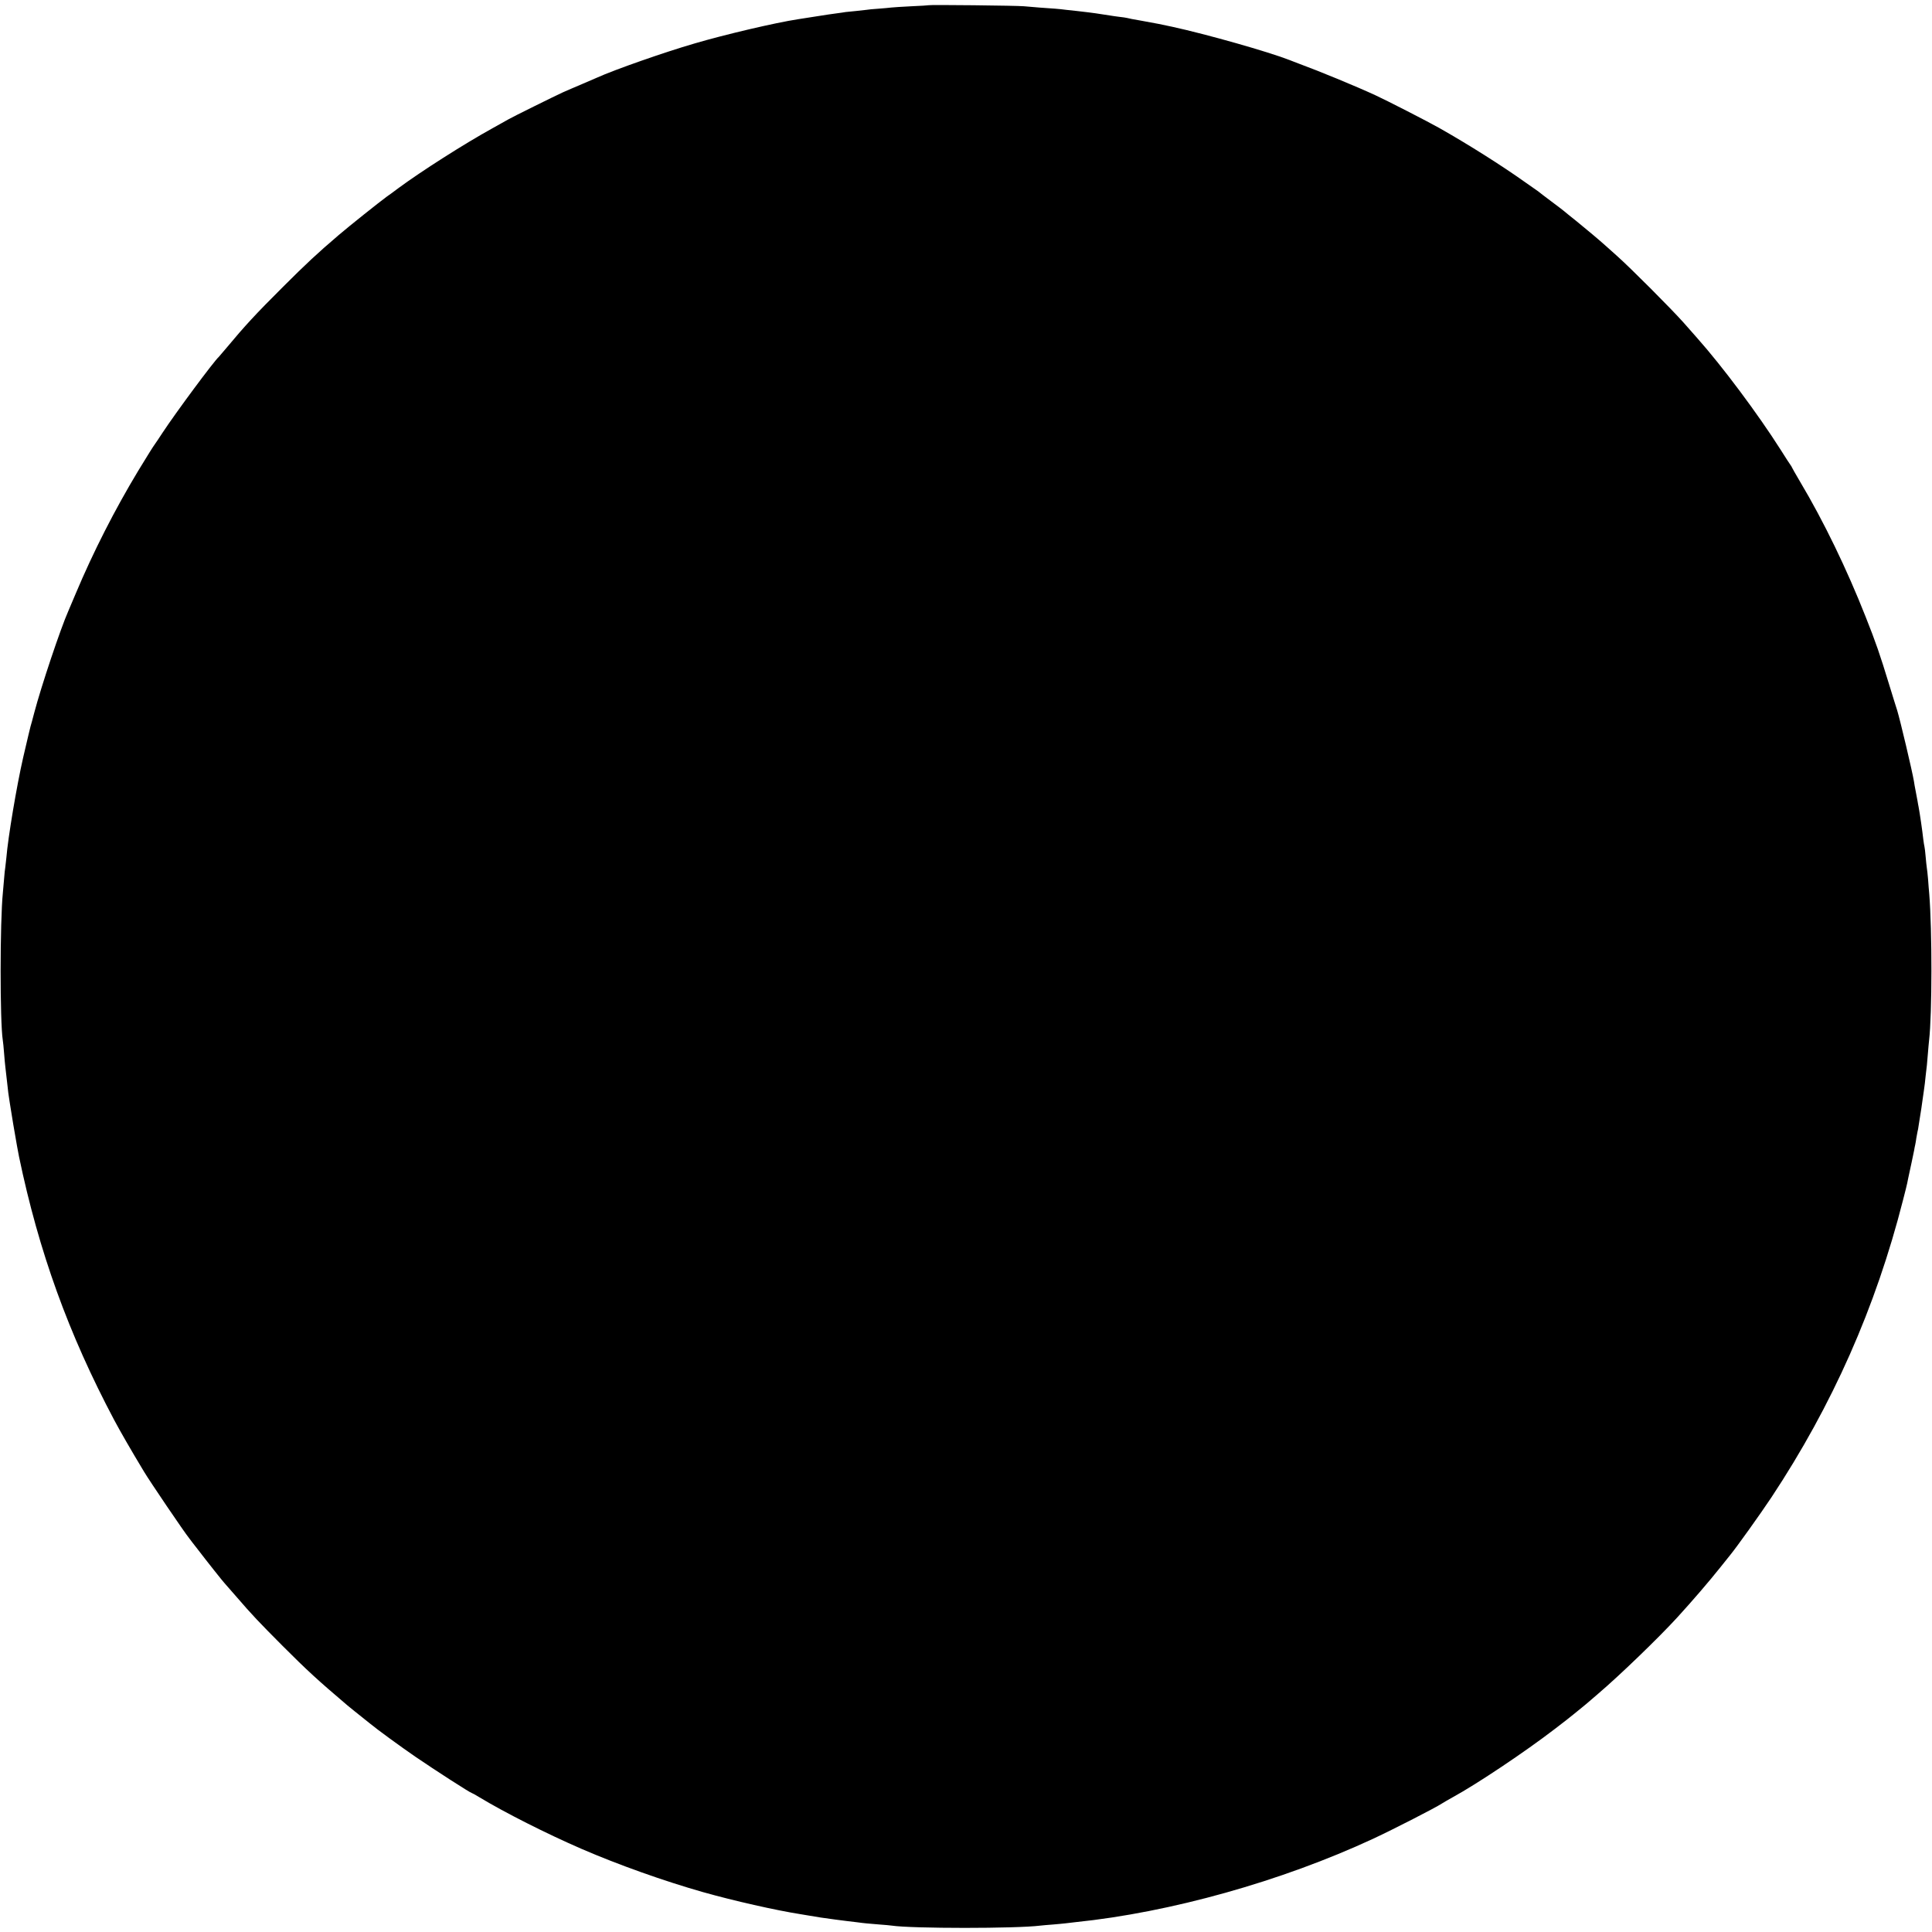
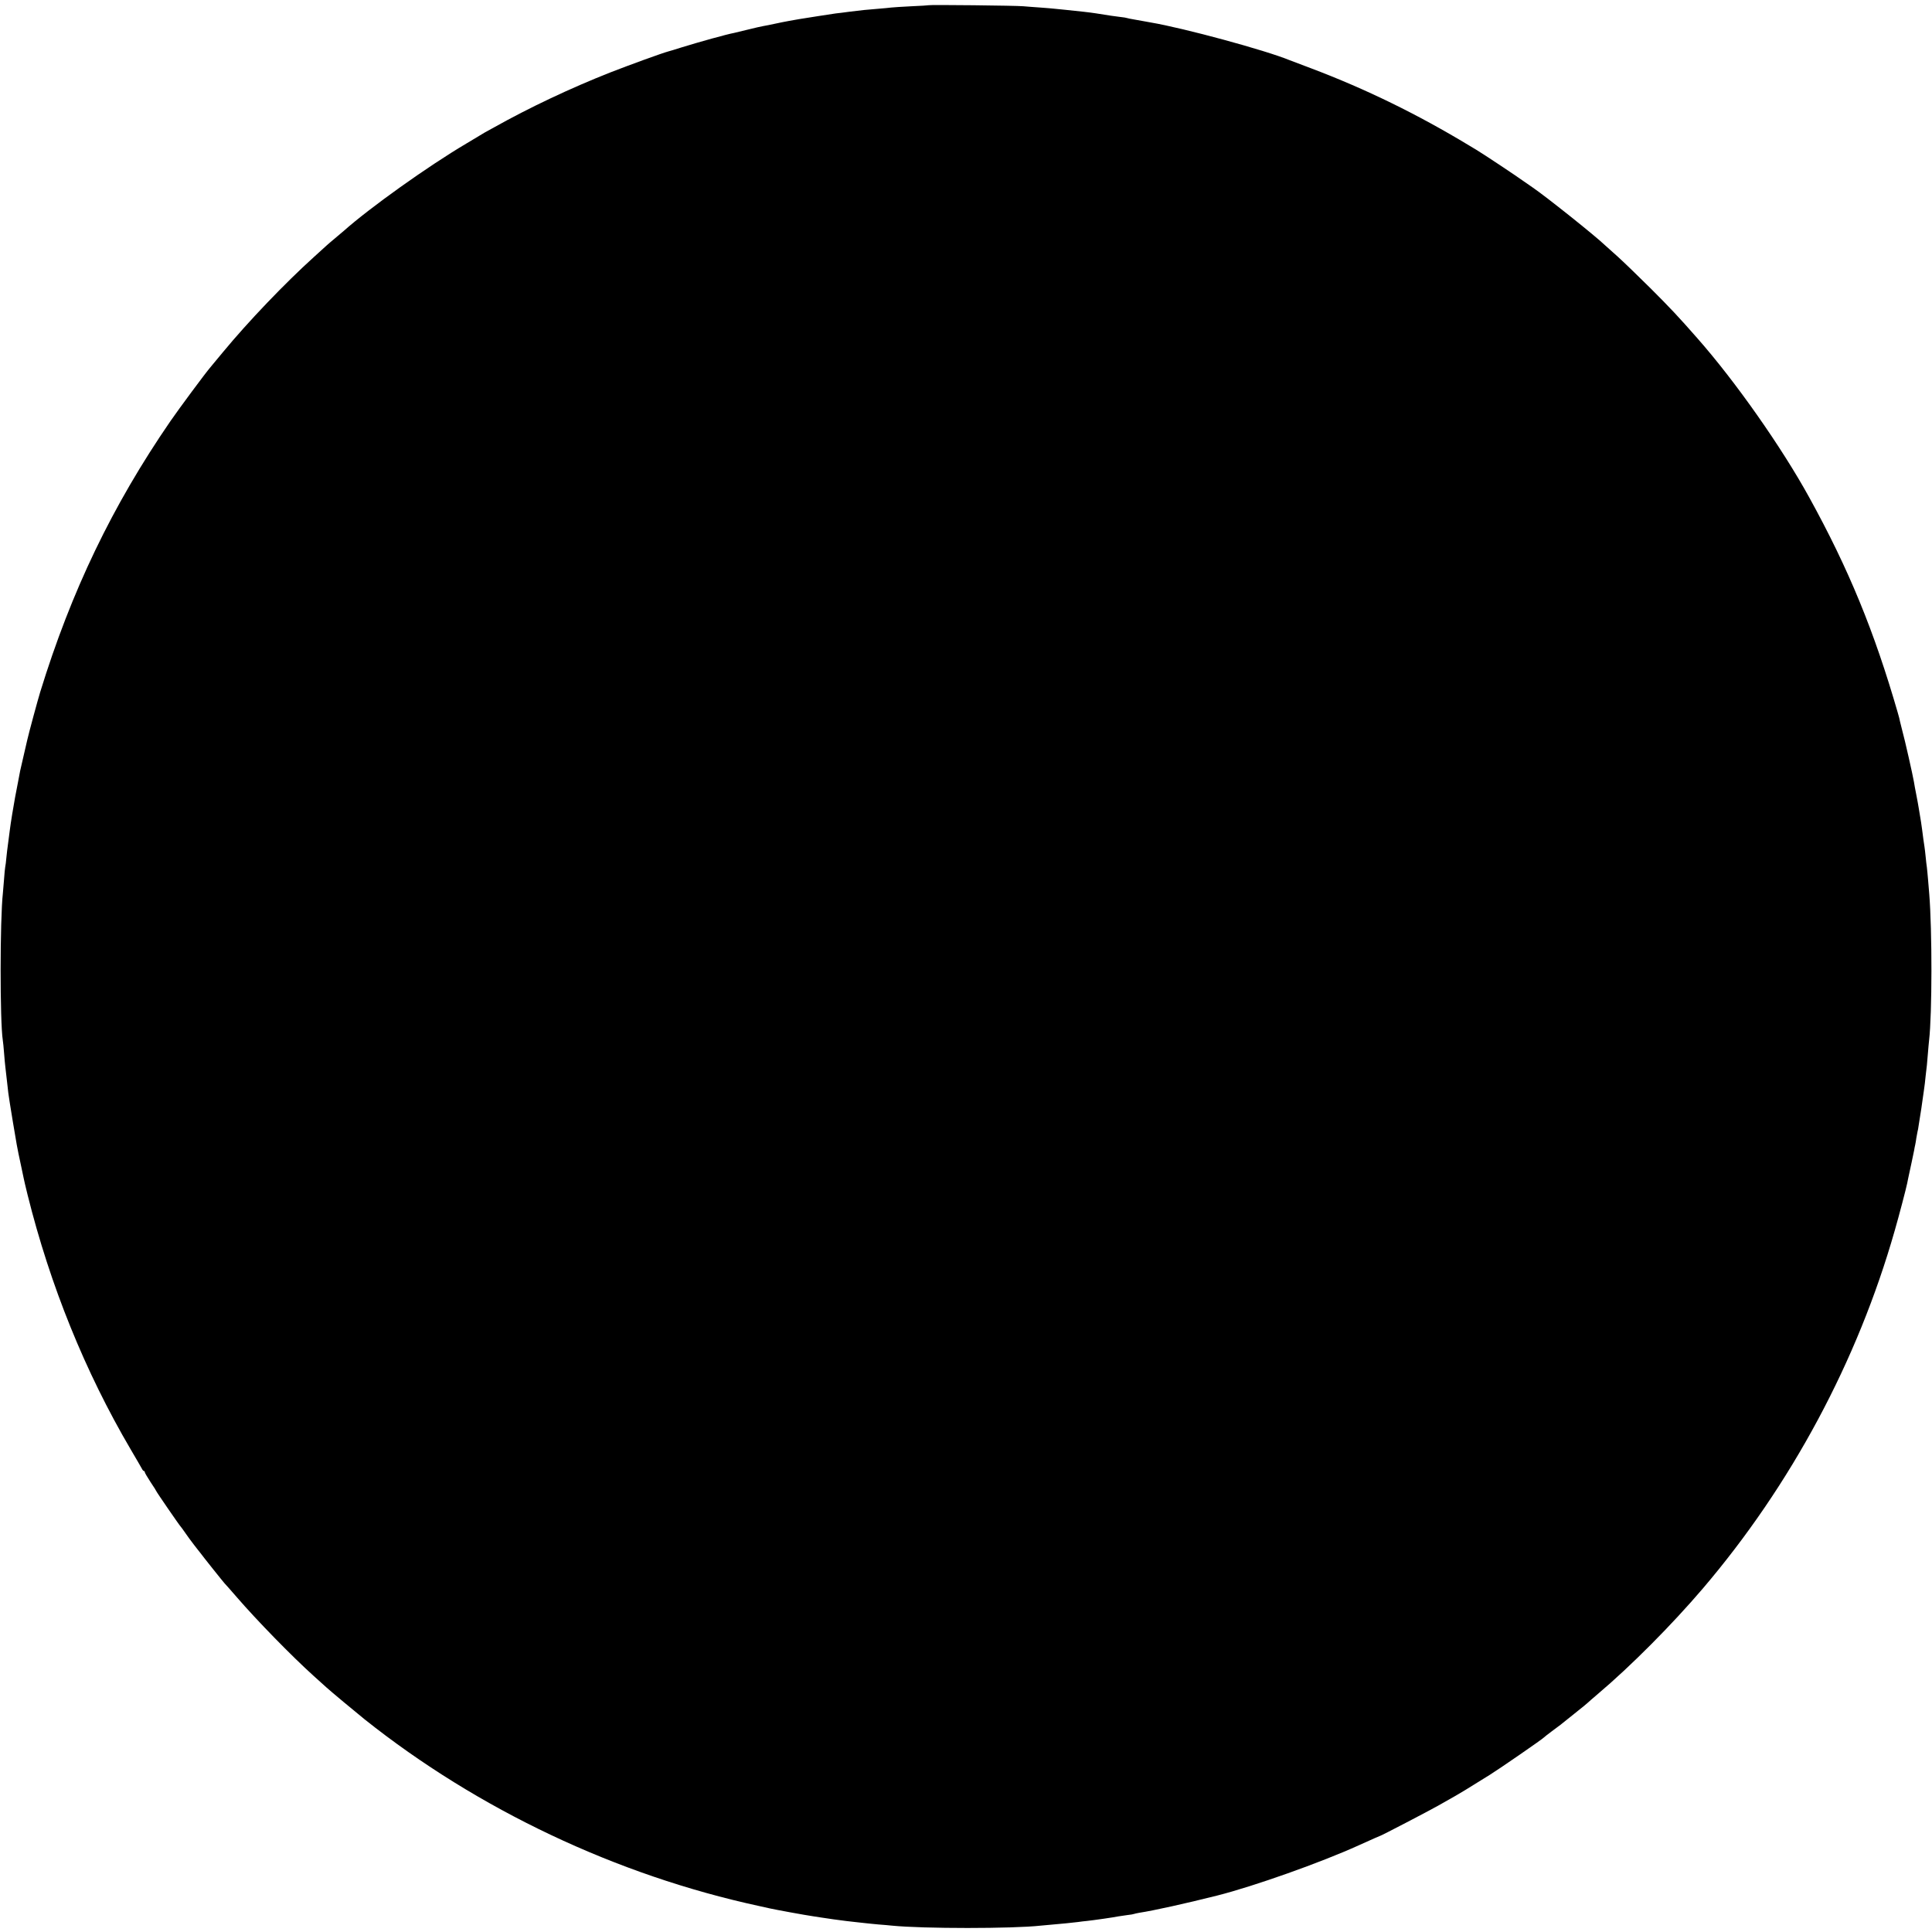
<svg xmlns="http://www.w3.org/2000/svg" version="1.0" width="1668pt" height="1668pt" viewBox="0 0 1668 1668" preserveAspectRatio="xMidYMid meet">
  <g transform="translate(0,1668) scale(0.1,-0.1)" fill="#000000" stroke="none">
-     <path d="M8018 16635 c-1 -1 -68 -6 -148 -9 -80 -4 -158 -9 -175 -11 -16 -2 -66 -7 -110 -10 -44 -3 -91 -7 -105 -10 -14 -2 -54 -6 -90 -10 -36 -3 -76 -7 -90 -9 -14 -3 -47 -7 -75 -11 -27 -3 -106 -15 -175 -26 -69 -11 -141 -22 -160 -25 -196 -30 -631 -132 -896 -210 -258 -75 -689 -226 -839 -294 -11 -5 -69 -30 -130 -56 -60 -25 -135 -58 -165 -71 -64 -29 -448 -219 -470 -233 -8 -5 -73 -41 -143 -80 -237 -131 -611 -369 -807 -514 -41 -31 -86 -64 -100 -73 -68 -50 -328 -257 -420 -336 -178 -152 -278 -245 -480 -447 -233 -232 -326 -333 -486 -525 -32 -38 -61 -72 -64 -75 -43 -38 -370 -479 -486 -655 -32 -49 -62 -94 -67 -100 -16 -22 -57 -87 -144 -230 -202 -335 -388 -700 -539 -1059 -30 -72 -59 -140 -64 -151 -67 -151 -234 -649 -295 -881 -14 -54 -28 -106 -31 -114 -5 -18 -22 -90 -64 -270 -56 -245 -131 -691 -145 -865 -3 -27 -7 -63 -9 -80 -3 -16 -8 -64 -11 -105 -4 -41 -8 -93 -10 -115 -26 -255 -26 -1118 -1 -1275 3 -14 7 -63 11 -110 4 -47 8 -101 11 -120 4 -37 9 -78 20 -175 3 -33 8 -69 10 -80 2 -10 6 -37 9 -60 3 -22 17 -105 30 -185 33 -192 36 -208 49 -275 171 -822 428 -1532 822 -2275 54 -101 140 -251 257 -445 50 -84 349 -525 390 -575 6 -9 41 -54 77 -100 67 -88 220 -281 230 -290 3 -3 50 -57 105 -120 132 -153 188 -212 395 -420 215 -215 300 -293 560 -514 23 -19 92 -75 144 -116 10 -8 33 -26 50 -40 64 -53 266 -200 391 -286 171 -117 477 -314 488 -314 3 0 34 -17 68 -38 217 -131 575 -312 879 -444 319 -138 710 -277 1047 -373 269 -76 633 -158 843 -191 14 -2 41 -7 60 -10 57 -10 73 -12 115 -19 92 -13 178 -25 223 -30 26 -3 67 -8 92 -11 64 -9 94 -11 190 -19 47 -3 96 -8 110 -10 174 -26 1076 -26 1280 0 19 2 71 7 115 10 44 4 91 8 105 10 14 2 52 6 85 10 820 84 1779 353 2570 720 180 84 539 268 595 305 14 9 57 34 95 55 205 112 621 390 880 589 72 55 144 111 160 125 17 14 51 42 75 61 24 19 48 40 54 45 6 6 45 39 86 74 183 156 518 479 680 656 136 149 271 306 374 435 37 47 75 94 84 105 55 67 259 352 356 498 526 795 900 1638 1136 2567 18 69 34 134 36 145 2 11 6 29 8 40 16 72 48 224 52 245 2 14 6 34 9 46 3 12 7 39 10 60 4 21 8 46 10 54 3 8 7 33 10 55 3 22 10 65 15 95 5 30 12 75 15 100 3 25 10 72 15 105 5 33 12 89 15 125 4 36 9 79 11 95 2 17 6 64 9 105 3 41 8 91 10 110 26 222 27 948 1 1265 -3 28 -7 84 -10 125 -4 41 -8 86 -11 100 -2 14 -7 57 -10 95 -3 39 -8 77 -10 85 -2 8 -7 36 -10 62 -8 75 -31 231 -41 283 -2 11 -7 34 -9 50 -3 17 -10 55 -16 85 -6 30 -13 69 -15 85 -16 94 -119 528 -144 610 -6 17 -37 118 -70 225 -80 262 -114 361 -203 585 -162 411 -363 826 -564 1163 -40 68 -73 126 -73 128 0 3 -5 10 -10 17 -6 7 -45 68 -88 136 -193 304 -501 717 -718 961 -17 19 -71 80 -119 135 -107 120 -457 471 -574 575 -46 41 -89 80 -95 85 -55 50 -170 146 -256 216 -58 46 -107 86 -110 89 -3 3 -50 39 -105 80 -55 41 -102 77 -105 80 -3 3 -16 13 -30 22 -14 9 -54 38 -90 63 -202 144 -493 328 -744 470 -101 57 -456 239 -552 283 -169 78 -487 209 -664 274 -30 12 -64 24 -75 29 -181 71 -716 223 -1015 288 -106 23 -112 24 -265 52 -60 10 -117 21 -125 24 -8 2 -39 7 -69 10 -30 4 -61 8 -70 10 -16 3 -82 13 -131 20 -25 4 -85 11 -162 20 -24 2 -65 7 -93 10 -27 4 -70 8 -95 10 -67 4 -208 15 -270 21 -62 6 -816 14 -822 9z" />
+     <path d="M8018 16635 c-1 -1 -68 -6 -148 -9 -80 -4 -158 -9 -175 -11 -16 -2 -64 -7 -105 -10 -103 -8 -161 -14 -255 -26 -44 -6 -98 -13 -120 -15 -37 -5 -260 -40 -315 -49 -14 -3 -52 -9 -85 -15 -33 -6 -89 -17 -125 -25 -36 -8 -81 -17 -100 -20 -19 -3 -78 -17 -131 -30 -53 -13 -107 -26 -120 -29 -65 -12 -295 -76 -454 -125 -55 -18 -107 -33 -115 -35 -53 -14 -344 -120 -500 -181 -345 -136 -704 -306 -1005 -475 -33 -18 -69 -38 -80 -44 -11 -6 -31 -18 -45 -27 -14 -8 -65 -39 -115 -69 -330 -195 -833 -554 -1059 -755 -6 -5 -38 -32 -71 -60 -33 -27 -67 -57 -76 -65 -9 -8 -58 -53 -110 -100 -248 -224 -565 -555 -784 -820 -48 -58 -96 -116 -107 -129 -48 -56 -270 -356 -346 -466 -502 -730 -856 -1467 -1125 -2340 -20 -65 -98 -352 -112 -415 -2 -8 -16 -67 -30 -130 -15 -63 -29 -124 -31 -135 -2 -11 -11 -56 -19 -100 -8 -44 -19 -102 -25 -130 -13 -71 -38 -221 -45 -280 -3 -27 -10 -79 -15 -115 -5 -36 -12 -92 -15 -125 -3 -33 -7 -69 -10 -80 -2 -11 -7 -58 -10 -105 -4 -47 -8 -101 -10 -120 -26 -234 -26 -1110 -1 -1270 3 -14 7 -63 11 -110 4 -47 8 -101 11 -120 4 -37 9 -78 20 -175 3 -33 8 -69 10 -80 2 -10 6 -37 9 -60 5 -35 45 -275 60 -360 9 -49 17 -88 39 -190 8 -39 17 -82 20 -95 2 -14 18 -79 34 -145 195 -784 497 -1529 890 -2198 48 -81 91 -156 97 -167 5 -11 13 -20 17 -20 5 0 8 -5 8 -10 0 -6 23 -44 50 -86 28 -41 50 -77 50 -79 0 -5 202 -299 210 -305 3 -3 21 -27 40 -55 19 -27 53 -75 77 -105 24 -30 46 -60 51 -65 19 -27 206 -261 211 -265 4 -3 51 -57 106 -120 170 -197 474 -509 664 -680 52 -47 102 -92 111 -100 28 -26 252 -213 328 -274 977 -778 2176 -1346 3407 -1612 39 -9 79 -18 90 -20 48 -11 309 -59 380 -69 22 -4 51 -8 65 -10 49 -8 171 -25 215 -30 25 -3 64 -7 88 -10 23 -2 60 -7 82 -9 22 -3 72 -7 110 -11 39 -3 90 -7 115 -10 266 -27 1047 -27 1285 0 22 2 72 7 110 10 83 7 142 13 210 21 28 4 61 8 75 9 59 6 239 32 276 40 11 2 45 7 75 11 30 3 57 8 60 10 4 2 24 6 45 10 120 18 400 80 674 149 316 80 894 285 1220 433 135 61 181 81 183 81 8 0 413 211 502 261 61 34 128 73 150 85 37 21 78 45 299 183 83 52 456 309 466 322 3 4 32 26 65 51 72 53 65 47 200 156 61 48 112 90 115 94 3 3 41 37 85 74 283 239 637 595 906 910 763 895 1336 1964 1657 3090 38 131 99 365 108 410 2 11 6 29 8 40 16 72 48 224 52 245 2 14 6 34 9 46 3 12 7 39 10 60 4 21 8 46 10 54 3 8 7 33 10 55 3 22 10 65 15 95 5 30 12 75 15 100 3 25 10 72 15 105 5 33 12 89 15 125 4 36 9 79 11 95 2 17 6 64 9 105 3 41 8 91 10 110 26 222 27 948 1 1265 -3 28 -7 82 -10 120 -3 39 -8 86 -10 105 -3 19 -8 62 -11 95 -3 33 -8 71 -10 85 -5 31 -12 80 -20 145 -6 44 -10 76 -30 191 -2 17 -12 66 -20 110 -9 43 -18 95 -21 114 -8 50 -81 374 -100 440 -8 30 -17 66 -20 80 -2 14 -11 48 -19 75 -203 704 -424 1242 -764 1859 -238 433 -638 1003 -967 1376 -164 187 -234 261 -403 430 -108 107 -236 231 -285 275 -49 44 -97 87 -106 95 -87 84 -519 428 -630 503 -14 9 -47 33 -75 52 -68 49 -348 235 -408 271 -27 16 -56 34 -65 39 -447 270 -891 487 -1362 665 -91 34 -174 66 -185 70 -211 87 -916 278 -1200 326 -16 3 -41 7 -55 10 -14 3 -52 9 -84 15 -33 5 -62 12 -65 13 -3 2 -31 7 -62 10 -31 4 -65 8 -75 10 -18 3 -74 12 -134 21 -50 8 -143 18 -260 30 -41 4 -86 8 -100 10 -14 2 -68 6 -120 10 -52 3 -117 9 -145 11 -56 6 -811 14 -817 9z" />
  </g>
</svg>
